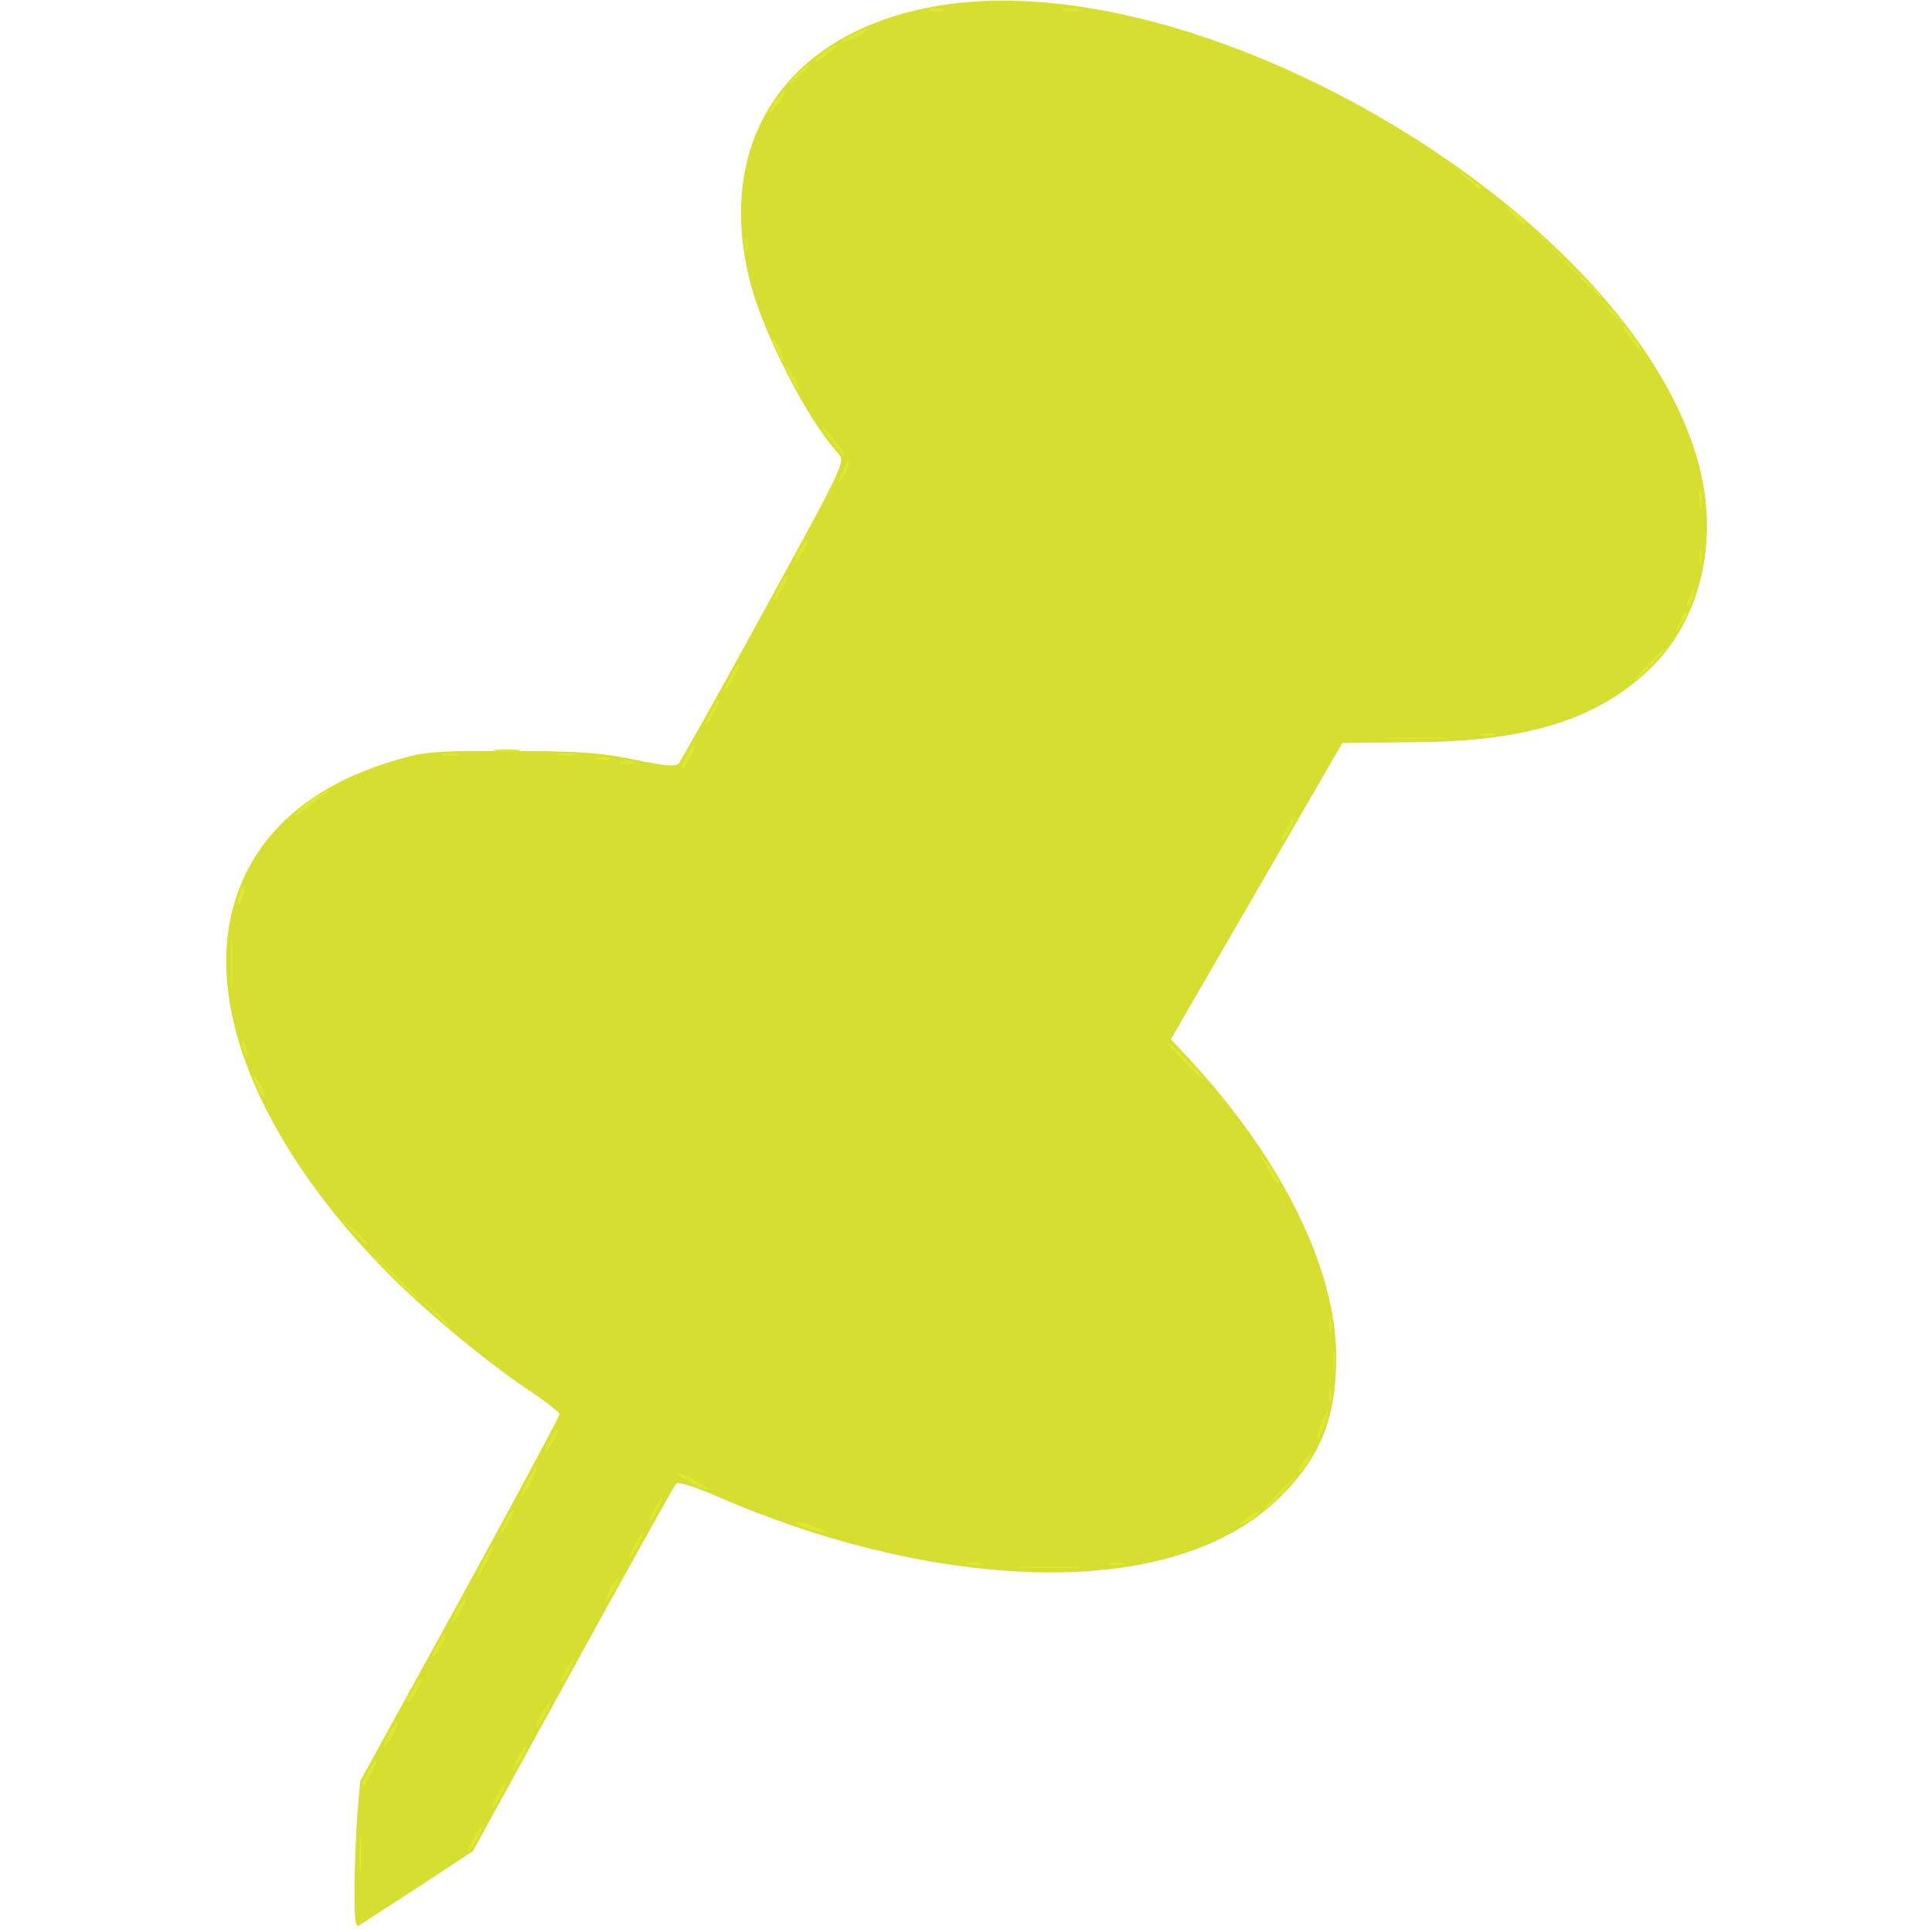
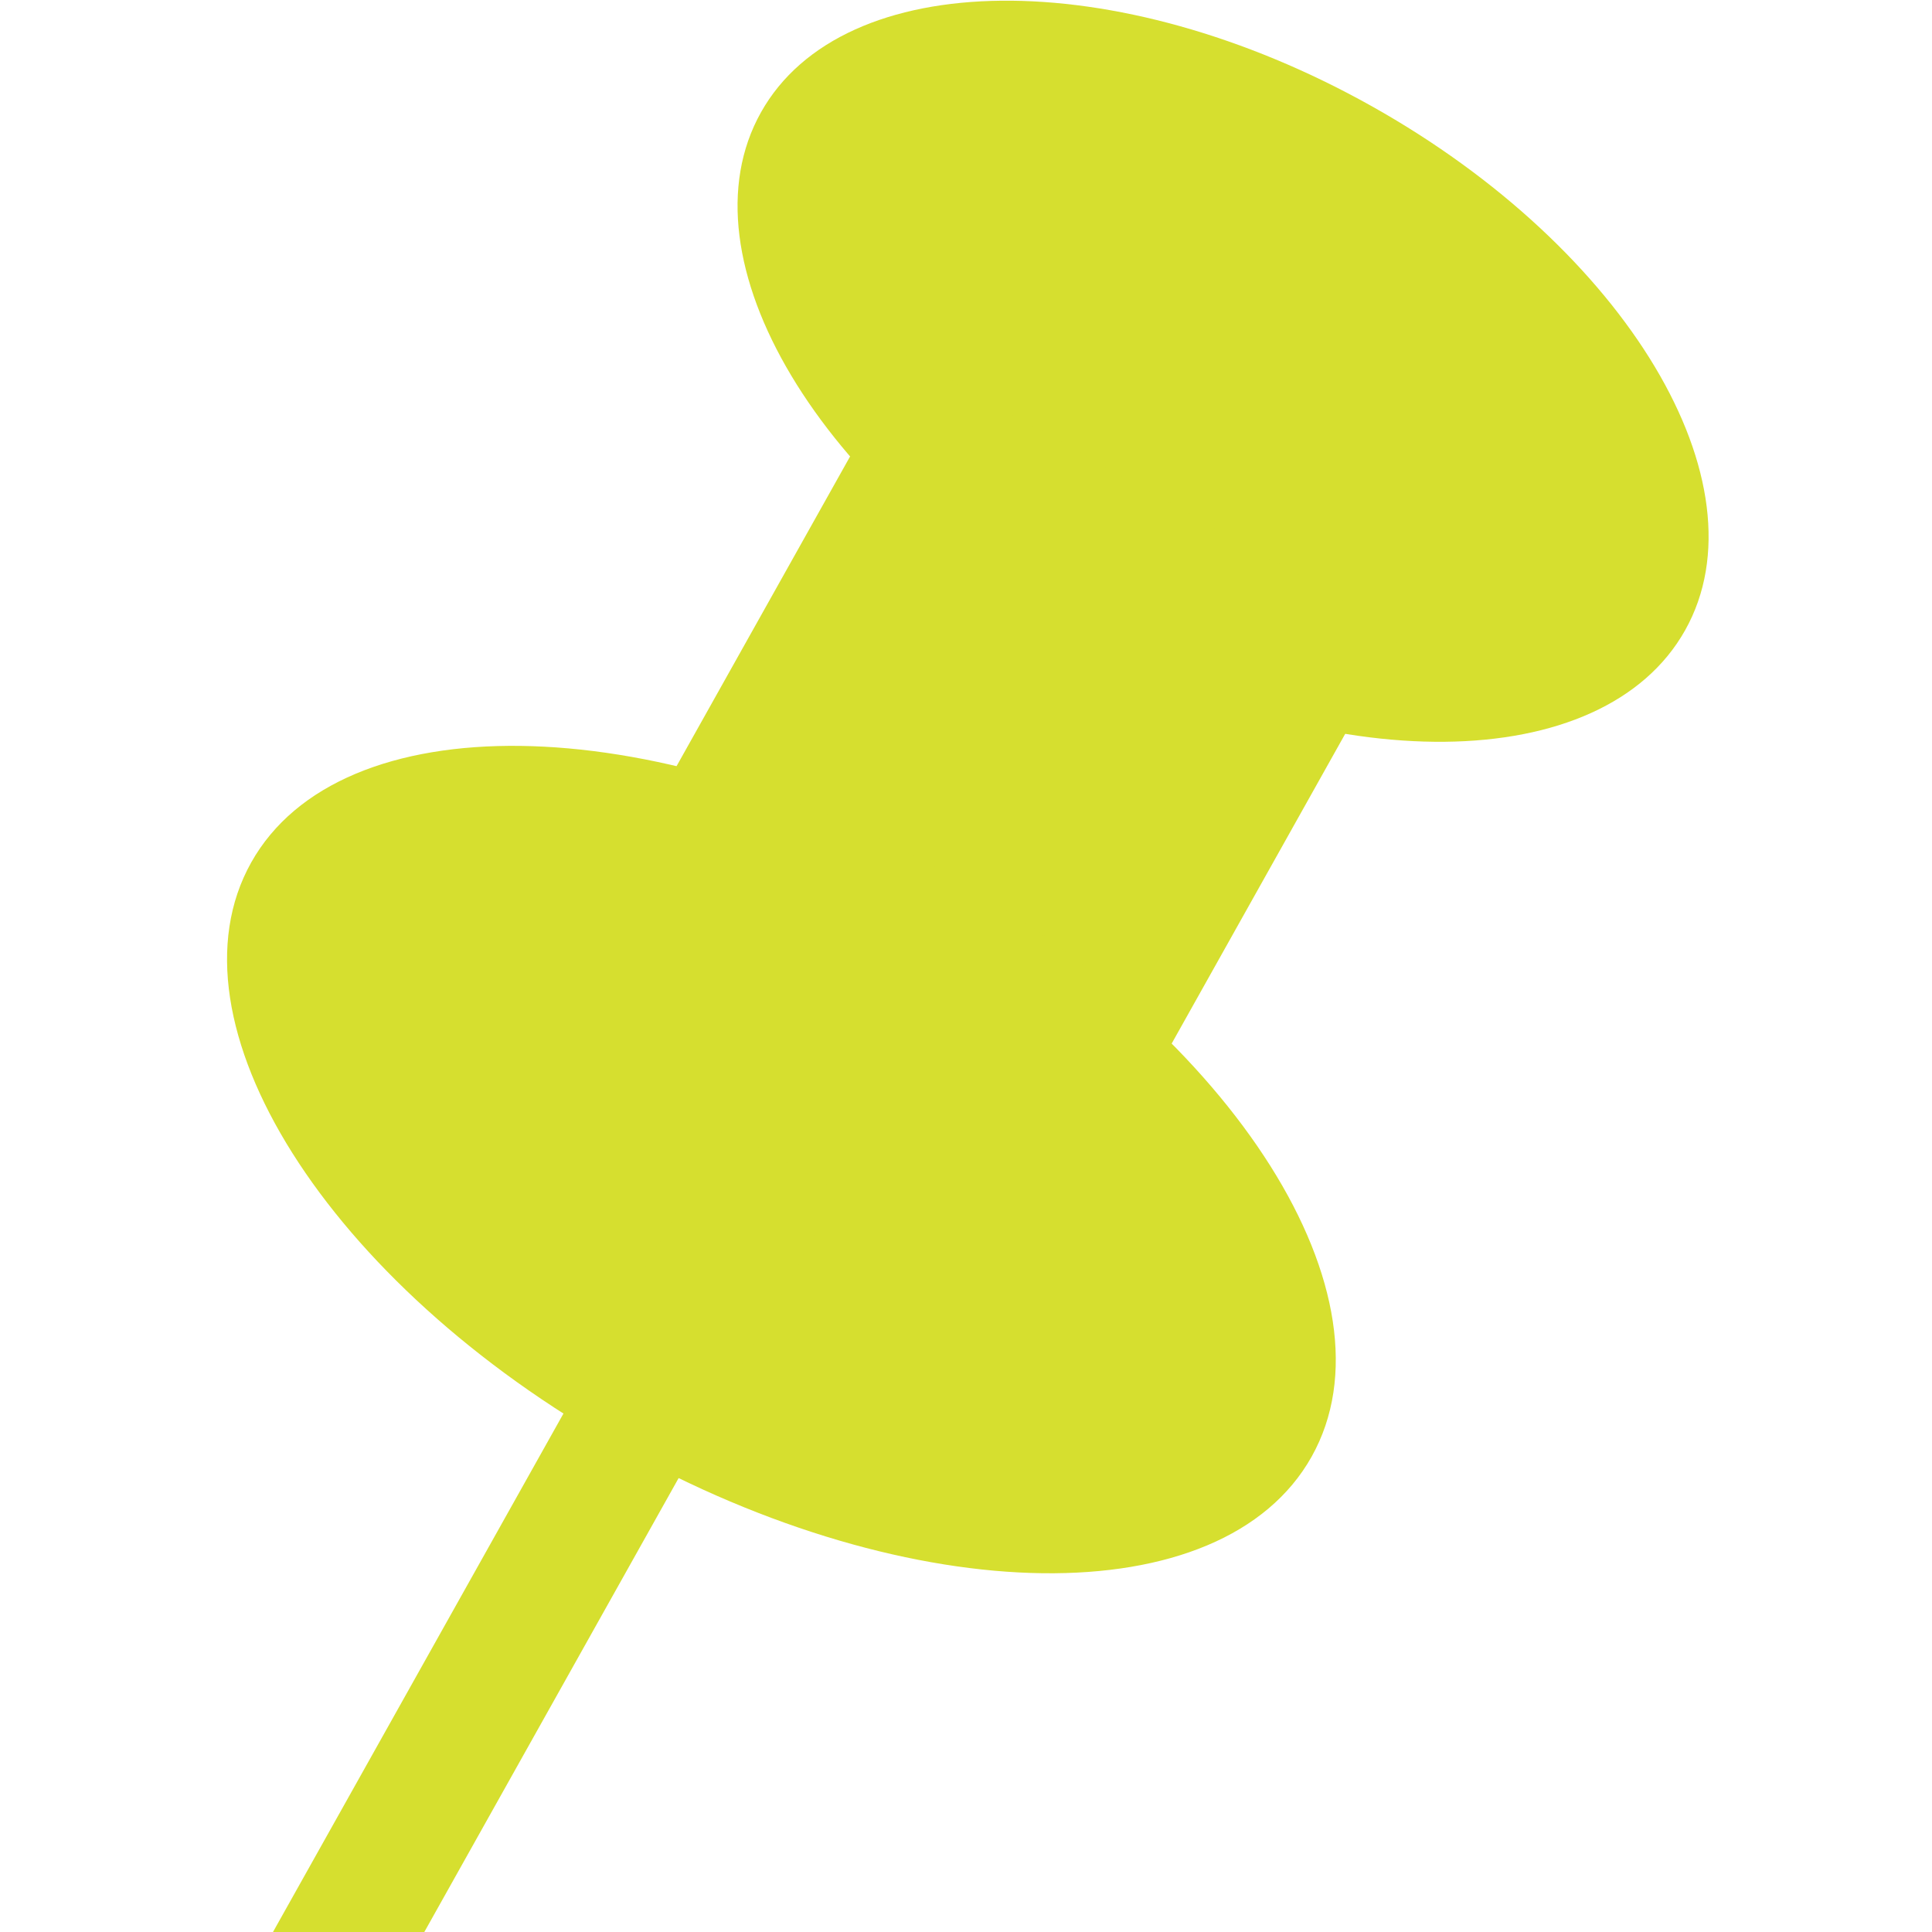
- <svg xmlns="http://www.w3.org/2000/svg" width="480" height="480" viewBox="0 0 480 480">
-   <path fill="#d6df2f" d="M88.1 468.8C88.1 463.1 88.5 454.9 88.8 450.5L89.5 442.5L114.3 397.4C127.9 372.6 139.0 351.9 139.0 351.4C139.0 350.9 136.0 348.5 132.4 346.1C121.8 339.1 107.0 326.9 97.2 317.2C65.8 285.7 51.1 251.7 57.8 225.9C62.5 207.9 76.5 195.2 98.5 188.8C105.7 186.7 108.4 186.5 127.0 186.6C143.8 186.6 149.3 187.0 157.5 188.7C165.1 190.3 167.8 190.5 168.6 189.7C169.2 189.0 178.8 171.9 189.9 151.6C210.0 114.9 210.1 114.7 208.2 112.6C200.3 103.9 189.1 81.8 186.1 69.0C178.0 35.2 195.0 9.2 230.0 2.0C297.0 -11.8 407.7 54.4 422.5 117.2C426.8 135.4 422.2 153.9 410.6 165.5C397.5 178.6 379.7 184.3 351.0 184.4L333.5 184.6L312.2 221.4L290.9 258.2L295.2 262.8C318.6 288.0 332.0 315.3 332.0 337.4C331.9 352.3 328.1 361.9 318.3 371.7C301.7 388.4 271.6 394.4 234.0 388.4C215.7 385.5 196.9 379.9 178.2 371.8C172.8 369.4 168.5 368.1 168.0 368.6C167.5 369.1 156.0 389.8 142.3 414.7L117.5 459.9L104.0 468.8C96.6 473.6 89.9 477.9 89.2 478.4C88.3 478.9 88.0 476.8 88.1 468.8Z" />
-   <path fill="#dfe831" d="M89.3 460.5C89.3 456.1 89.5 454.4 89.7 456.8C89.9 459.1 89.9 462.7 89.7 464.8C89.5 466.8 89.3 464.9 89.3 460.5ZM117.5 457.0C118.4 455.4 119.3 454.0 119.6 454.0C119.8 454.0 119.4 455.4 118.5 457.0C117.6 458.6 116.7 460.0 116.4 460.0C116.2 460.0 116.6 458.6 117.5 457.0ZM123.5 446.0C124.4 444.4 125.3 443.0 125.6 443.0C125.8 443.0 125.4 444.4 124.5 446.0C123.6 447.6 122.7 449.0 122.4 449.0C122.2 449.0 122.6 447.6 123.5 446.0ZM90.0 443.6C90.0 442.5 93.0 437.0 93.6 437.0C93.8 437.0 93.3 438.5 92.4 440.2C90.5 443.9 90.0 444.7 90.0 443.6ZM128.5 437.0C129.4 435.4 130.3 434.0 130.6 434.0C130.8 434.0 130.4 435.4 129.5 437.0C128.6 438.6 127.7 440.0 127.4 440.0C127.2 440.0 127.6 438.6 128.5 437.0ZM96.5 431.0C97.4 429.4 98.3 428.0 98.6 428.0C98.8 428.0 98.4 429.4 97.5 431.0C96.6 432.6 95.7 434.0 95.4 434.0C95.2 434.0 95.6 432.6 96.5 431.0ZM134.5 426.0C135.4 424.4 136.3 423.0 136.6 423.0C136.8 423.0 136.4 424.4 135.5 426.0C134.6 427.6 133.7 429.0 133.4 429.0C133.2 429.0 133.6 427.6 134.5 426.0ZM102.5 420.0C103.4 418.4 104.3 417.0 104.6 417.0C104.8 417.0 104.4 418.4 103.5 420.0C102.6 421.6 101.7 423.0 101.4 423.0C101.2 423.0 101.6 421.6 102.5 420.0ZM140.5 415.0C141.4 413.4 142.3 412.0 142.6 412.0C142.8 412.0 142.4 413.4 141.5 415.0C140.6 416.6 139.7 418.0 139.4 418.0C139.2 418.0 139.6 416.6 140.5 415.0ZM108.5 409.0C109.4 407.4 110.3 406.0 110.6 406.0C110.8 406.0 110.4 407.4 109.5 409.0C108.6 410.6 107.7 412.0 107.4 412.0C107.2 412.0 107.6 410.6 108.5 409.0ZM113.5 400.0C114.4 398.4 115.3 397.0 115.6 397.0C115.8 397.0 115.4 398.4 114.5 400.0C113.6 401.6 112.7 403.0 112.4 403.0C112.2 403.0 112.6 401.6 113.5 400.0ZM151.5 395.0C152.4 393.4 153.3 392.0 153.6 392.0C153.8 392.0 153.4 393.4 152.5 395.0C151.6 396.6 150.7 398.0 150.4 398.0C150.2 398.0 150.6 396.6 151.5 395.0ZM120.0 388.0C121.1 385.8 122.3 384.0 122.5 384.0C122.8 384.0 122.1 385.8 121.0 388.0C119.9 390.2 118.7 392.0 118.5 392.0C118.2 392.0 118.9 390.2 120.0 388.0ZM254.3 389.3C258.0 389.1 263.9 389.1 267.3 389.3C270.7 389.5 267.6 389.6 260.5 389.6C253.3 389.6 250.6 389.5 254.3 389.3ZM240.2 388.3C241.2 388.1 242.8 388.1 243.8 388.3C244.7 388.6 243.9 388.8 242.0 388.8C240.1 388.8 239.3 388.6 240.2 388.3ZM276.3 388.3C277.2 388.1 278.6 388.1 279.3 388.3C279.9 388.6 279.1 388.8 277.5 388.8C275.9 388.8 275.3 388.6 276.3 388.3ZM157.5 384.0C158.4 382.4 159.3 381.0 159.6 381.0C159.8 381.0 159.4 382.4 158.5 384.0C157.6 385.6 156.7 387.0 156.4 387.0C156.2 387.0 156.6 385.6 157.5 384.0ZM125.5 378.0C126.4 376.4 127.3 375.0 127.6 375.0C127.8 375.0 127.4 376.4 126.5 378.0C125.6 379.6 124.7 381.0 124.4 381.0C124.2 381.0 124.6 379.6 125.5 378.0ZM200.0 379.5C198.1 378.8 197.2 378.2 198.0 378.2C198.8 378.2 201.1 378.8 203.0 379.5C204.9 380.2 205.8 380.8 205.0 380.8C204.2 380.8 201.9 380.2 200.0 379.5ZM308.0 378.7C308.0 378.4 309.2 377.5 310.6 376.5C312.1 375.6 312.9 375.3 312.6 375.9C311.9 377.0 308.0 379.4 308.0 378.7ZM162.5 375.0C163.4 373.4 164.3 372.0 164.6 372.0C164.8 372.0 164.4 373.4 163.5 375.0C162.6 376.6 161.7 378.0 161.4 378.0C161.2 378.0 161.6 376.6 162.5 375.0ZM317.5 371.0C319.6 368.8 321.6 367.0 321.9 367.0C322.2 367.0 320.6 368.8 318.5 371.0C316.4 373.2 314.4 375.0 314.1 375.0C313.8 375.0 315.4 373.2 317.5 371.0ZM131.0 368.0C132.1 365.8 133.3 364.0 133.5 364.0C133.8 364.0 133.1 365.8 132.0 368.0C130.9 370.2 129.7 372.0 129.5 372.0C129.2 372.0 129.9 370.2 131.0 368.0ZM171.0 368.0C169.1 366.9 167.9 366.1 168.5 366.1C169.1 366.1 171.1 366.9 173.0 368.0C174.9 369.1 176.1 369.9 175.5 369.9C174.9 369.9 172.9 369.1 171.0 368.0ZM323.5 363.6C324.5 362.2 325.4 361.0 325.7 361.0C326.4 361.0 324.0 364.9 322.9 365.6C322.3 365.9 322.6 365.1 323.5 363.6ZM136.5 358.0C137.4 356.4 138.3 355.0 138.6 355.0C138.8 355.0 138.4 356.4 137.5 358.0C136.6 359.6 135.7 361.0 135.4 361.0C135.2 361.0 135.6 359.6 136.5 358.0ZM327.2 357.5C327.2 356.9 327.8 354.9 328.5 353.0C329.2 351.1 329.9 350.2 329.9 351.0C329.9 351.8 329.3 353.9 328.5 355.5C327.8 357.1 327.2 358.1 327.2 357.5ZM330.2 346.5C330.2 344.9 330.4 344.3 330.7 345.3C330.9 346.2 330.9 347.6 330.7 348.3C330.4 348.9 330.2 348.1 330.2 346.5ZM331.2 338.0C331.2 336.1 331.4 335.3 331.7 336.2C331.9 337.2 331.9 338.8 331.7 339.8C331.4 340.7 331.2 339.9 331.2 338.0ZM330.2 329.0C330.2 327.1 330.4 326.3 330.7 327.2C330.9 328.2 330.9 329.8 330.7 330.8C330.4 331.7 330.2 330.9 330.2 329.0ZM107.9 326.2L104.5 322.5L108.2 325.9C111.7 329.2 112.5 330.0 111.7 330.0C111.5 330.0 109.8 328.3 107.9 326.2ZM97.5 316.8L91.5 310.5L97.8 316.5C101.2 319.8 104.0 322.6 104.0 322.7C104.0 323.5 103.0 322.6 97.5 316.8ZM87.4 305.8L84.5 302.5L87.8 305.4C90.8 308.2 91.5 309.0 90.7 309.0C90.5 309.0 89.1 307.5 87.4 305.8ZM316.4 292.8C316.0 292.1 315.0 290.4 314.2 289.0C312.8 286.6 312.9 286.6 314.5 288.5C316.5 290.9 318.2 294.0 317.6 294.0C317.3 294.0 316.8 293.4 316.4 292.8ZM64.2 270.5C62.5 266.8 62.8 266.0 64.6 269.3C65.5 270.9 66.0 272.4 65.7 272.6C65.5 272.8 64.8 271.9 64.2 270.5ZM294.0 263.5C291.6 261.0 289.8 259.0 290.1 259.0C290.4 259.0 292.6 261.0 295.0 263.5C297.4 266.0 299.2 268.0 298.9 268.0C298.6 268.0 296.4 266.0 294.0 263.5ZM60.6 261.5C60.3 260.6 60.0 259.3 60.1 258.7C60.1 258.0 60.6 258.6 61.1 259.9C61.6 261.2 61.9 262.5 61.6 262.7C61.4 262.9 61.0 262.4 60.6 261.5ZM57.4 239.0C57.4 233.8 57.5 231.6 57.7 234.2C57.9 236.9 57.9 241.1 57.7 243.8C57.5 246.4 57.4 244.2 57.4 239.0ZM59.1 224.0C59.1 223.2 59.5 221.8 60.0 221.0C61.2 219.2 61.2 220.8 60.0 223.5C59.4 224.8 59.1 225.0 59.1 224.0ZM319.5 206.0C320.4 204.3 321.3 203.0 321.6 203.0C321.8 203.0 321.4 204.3 320.5 206.0C319.6 207.7 318.7 209.0 318.4 209.0C318.2 209.0 318.6 207.7 319.5 206.0ZM73.7 201.9C74.9 200.6 77.4 198.6 79.2 197.6C83.4 195.2 82.8 195.8 76.5 200.5C73.6 202.7 72.4 203.3 73.7 201.9ZM170.5 188.0C171.4 186.3 172.3 185.0 172.6 185.0C172.8 185.0 172.4 186.3 171.5 188.0C170.6 189.7 169.7 191.0 169.4 191.0C169.2 191.0 169.6 189.7 170.5 188.0ZM154.3 189.3C155.2 189.1 156.6 189.1 157.3 189.3C157.9 189.6 157.2 189.8 155.5 189.8C153.8 189.8 153.3 189.6 154.3 189.3ZM148.3 188.3C149.2 188.1 150.6 188.1 151.3 188.3C151.9 188.6 151.2 188.8 149.5 188.8C147.8 188.8 147.3 188.6 148.3 188.3ZM110.2 187.3C111.2 187.1 112.8 187.1 113.8 187.3C114.7 187.6 113.9 187.8 112.0 187.8C110.1 187.8 109.3 187.6 110.2 187.3ZM138.8 187.3C140.0 187.1 141.8 187.1 142.8 187.3C143.7 187.6 142.7 187.8 140.5 187.7C138.3 187.7 137.5 187.5 138.8 187.3ZM123.2 186.3C124.8 186.1 127.2 186.1 128.8 186.3C130.3 186.5 129.0 186.7 126.0 186.7C123.0 186.7 121.7 186.5 123.2 186.3ZM345.3 183.3C349.0 183.1 354.9 183.1 358.3 183.3C361.7 183.5 358.6 183.6 351.5 183.6C344.4 183.6 341.6 183.5 345.3 183.3ZM368.3 182.3C369.2 182.1 370.6 182.1 371.3 182.3C371.9 182.6 371.1 182.8 369.5 182.8C367.9 182.8 367.3 182.6 368.3 182.3ZM176.5 177.0C177.4 175.3 178.3 174.0 178.6 174.0C178.8 174.0 178.4 175.3 177.5 177.0C176.6 178.7 175.7 180.0 175.4 180.0C175.2 180.0 175.6 178.7 176.5 177.0ZM181.5 168.0C182.4 166.3 183.3 165.0 183.6 165.0C183.8 165.0 183.4 166.3 182.5 168.0C181.6 169.7 180.7 171.0 180.4 171.0C180.2 171.0 180.6 169.7 181.5 168.0ZM409.5 165.0C411.6 162.8 413.6 161.0 413.9 161.0C414.2 161.0 412.6 162.8 410.5 165.0C408.4 167.2 406.4 169.0 406.1 169.0C405.8 169.0 407.4 167.2 409.5 165.0ZM417.1 155.0C418.5 151.9 419.0 151.4 419.0 152.6C419.0 153.2 418.3 154.5 417.4 155.6C416.0 157.4 416.0 157.4 417.1 155.0ZM419.1 150.5C419.2 148.6 420.9 145.4 420.9 147.0C420.9 147.8 420.5 149.2 420.0 150.0C419.5 150.8 419.1 151.1 419.1 150.5ZM193.5 146.0C194.4 144.3 195.3 143.0 195.6 143.0C195.8 143.0 195.4 144.3 194.5 146.0C193.6 147.7 192.7 149.0 192.4 149.0C192.2 149.0 192.6 147.7 193.5 146.0ZM422.2 138.5C422.2 136.8 422.4 136.3 422.7 137.3C422.9 138.2 422.9 139.6 422.7 140.3C422.4 140.9 422.2 140.2 422.2 138.5ZM198.5 137.0C199.4 135.3 200.3 134.0 200.6 134.0C200.8 134.0 200.4 135.3 199.5 137.0C198.6 138.7 197.7 140.0 197.4 140.0C197.2 140.0 197.6 138.7 198.5 137.0ZM422.2 124.0C422.2 122.1 422.4 121.3 422.7 122.2C422.9 123.2 422.9 124.8 422.7 125.8C422.4 126.7 422.2 125.9 422.2 124.0ZM208.8 118.5C209.3 117.4 210.0 115.8 210.3 115.0C210.8 113.7 210.9 113.7 210.9 115.1C211.0 115.9 210.3 117.5 209.4 118.6C207.9 120.5 207.9 120.5 208.8 118.5ZM207.9 111.2C205.0 107.8 203.8 106.0 204.3 106.0C204.5 106.0 206.0 107.6 207.4 109.5C210.2 113.1 210.5 114.4 207.9 111.2ZM196.5 94.0C195.6 92.3 195.2 91.0 195.4 91.0C195.7 91.0 196.6 92.3 197.5 94.0C198.4 95.7 198.8 97.0 198.6 97.0C198.3 97.0 197.4 95.7 196.5 94.0ZM193.2 87.5C191.5 83.8 191.8 83.0 193.6 86.3C194.5 87.9 195.0 89.4 194.7 89.6C194.5 89.8 193.8 88.9 193.2 87.5ZM405.0 84.0C403.8 82.3 403.1 81.0 403.4 81.0C403.6 81.0 404.8 82.3 406.0 84.0C407.2 85.7 407.9 87.0 407.6 87.0C407.4 87.0 406.2 85.7 405.0 84.0ZM399.9 77.2L397.5 74.5L400.2 76.9C402.8 79.2 403.5 80.0 402.7 80.0C402.5 80.0 401.3 78.8 399.9 77.2ZM389.0 65.2L380.5 56.5L389.2 65.0C394.1 69.6 398.0 73.6 398.0 73.7C398.0 74.5 396.9 73.4 389.0 65.2ZM185.2 60.5C185.2 58.9 185.4 58.3 185.7 59.3C185.9 60.2 185.9 61.6 185.7 62.3C185.4 62.9 185.2 62.1 185.2 60.5ZM375.9 53.3L373.5 50.7L376.2 52.6C377.7 53.6 379.0 54.8 379.0 55.2C379.0 56.5 378.5 56.1 375.9 53.3ZM364.5 44.4L361.5 41.8L364.8 44.0C366.5 45.2 368.0 46.3 368.0 46.6C368.0 47.3 367.6 47.1 364.5 44.4ZM191.9 26.2C192.4 25.2 193.7 23.7 194.6 22.9C195.7 22.0 195.5 22.7 194.0 24.8C191.4 28.3 190.4 29.0 191.9 26.2ZM198.0 18.5C199.3 17.1 200.6 16.0 200.8 16.0C201.1 16.0 200.3 17.1 199.0 18.5C197.7 19.9 196.4 21.0 196.2 21.0C195.9 21.0 196.7 19.9 198.0 18.5ZM202.9 14.6C204.2 13.0 208.0 10.5 208.0 11.3C208.0 11.5 206.5 12.7 204.8 14.0C202.7 15.5 202.0 15.7 202.9 14.6ZM209.0 10.5C209.0 9.8 215.1 6.8 215.6 7.2C215.8 7.5 214.4 8.4 212.5 9.3C210.6 10.2 209.0 10.8 209.0 10.5ZM231.3 2.3C232.2 2.1 233.6 2.1 234.3 2.3C234.9 2.6 234.2 2.8 232.5 2.8C230.8 2.8 230.3 2.6 231.3 2.3ZM264.2 2.3C265.2 2.1 266.8 2.1 267.8 2.3C268.7 2.6 267.9 2.8 266.0 2.8C264.1 2.8 263.3 2.6 264.2 2.3Z" />
+ <svg xmlns="http://www.w3.org/2000/svg" width="480" height="480" viewBox="0 0 480 480" fill="#d6df2f">
+   <g transform="rotate(29.26 238 209.5)">
+     <ellipse cx="238.15" cy="75" rx="131.6" ry="75.5" />
+     <rect x="167.65" y="110" width="141" height="140" />
+     <ellipse cx="238.15" cy="299.5" rx="151" ry="82" />
+     <rect x="221.75" y="299.5" width="32.8" height="300" />
+   </g>
</svg>
